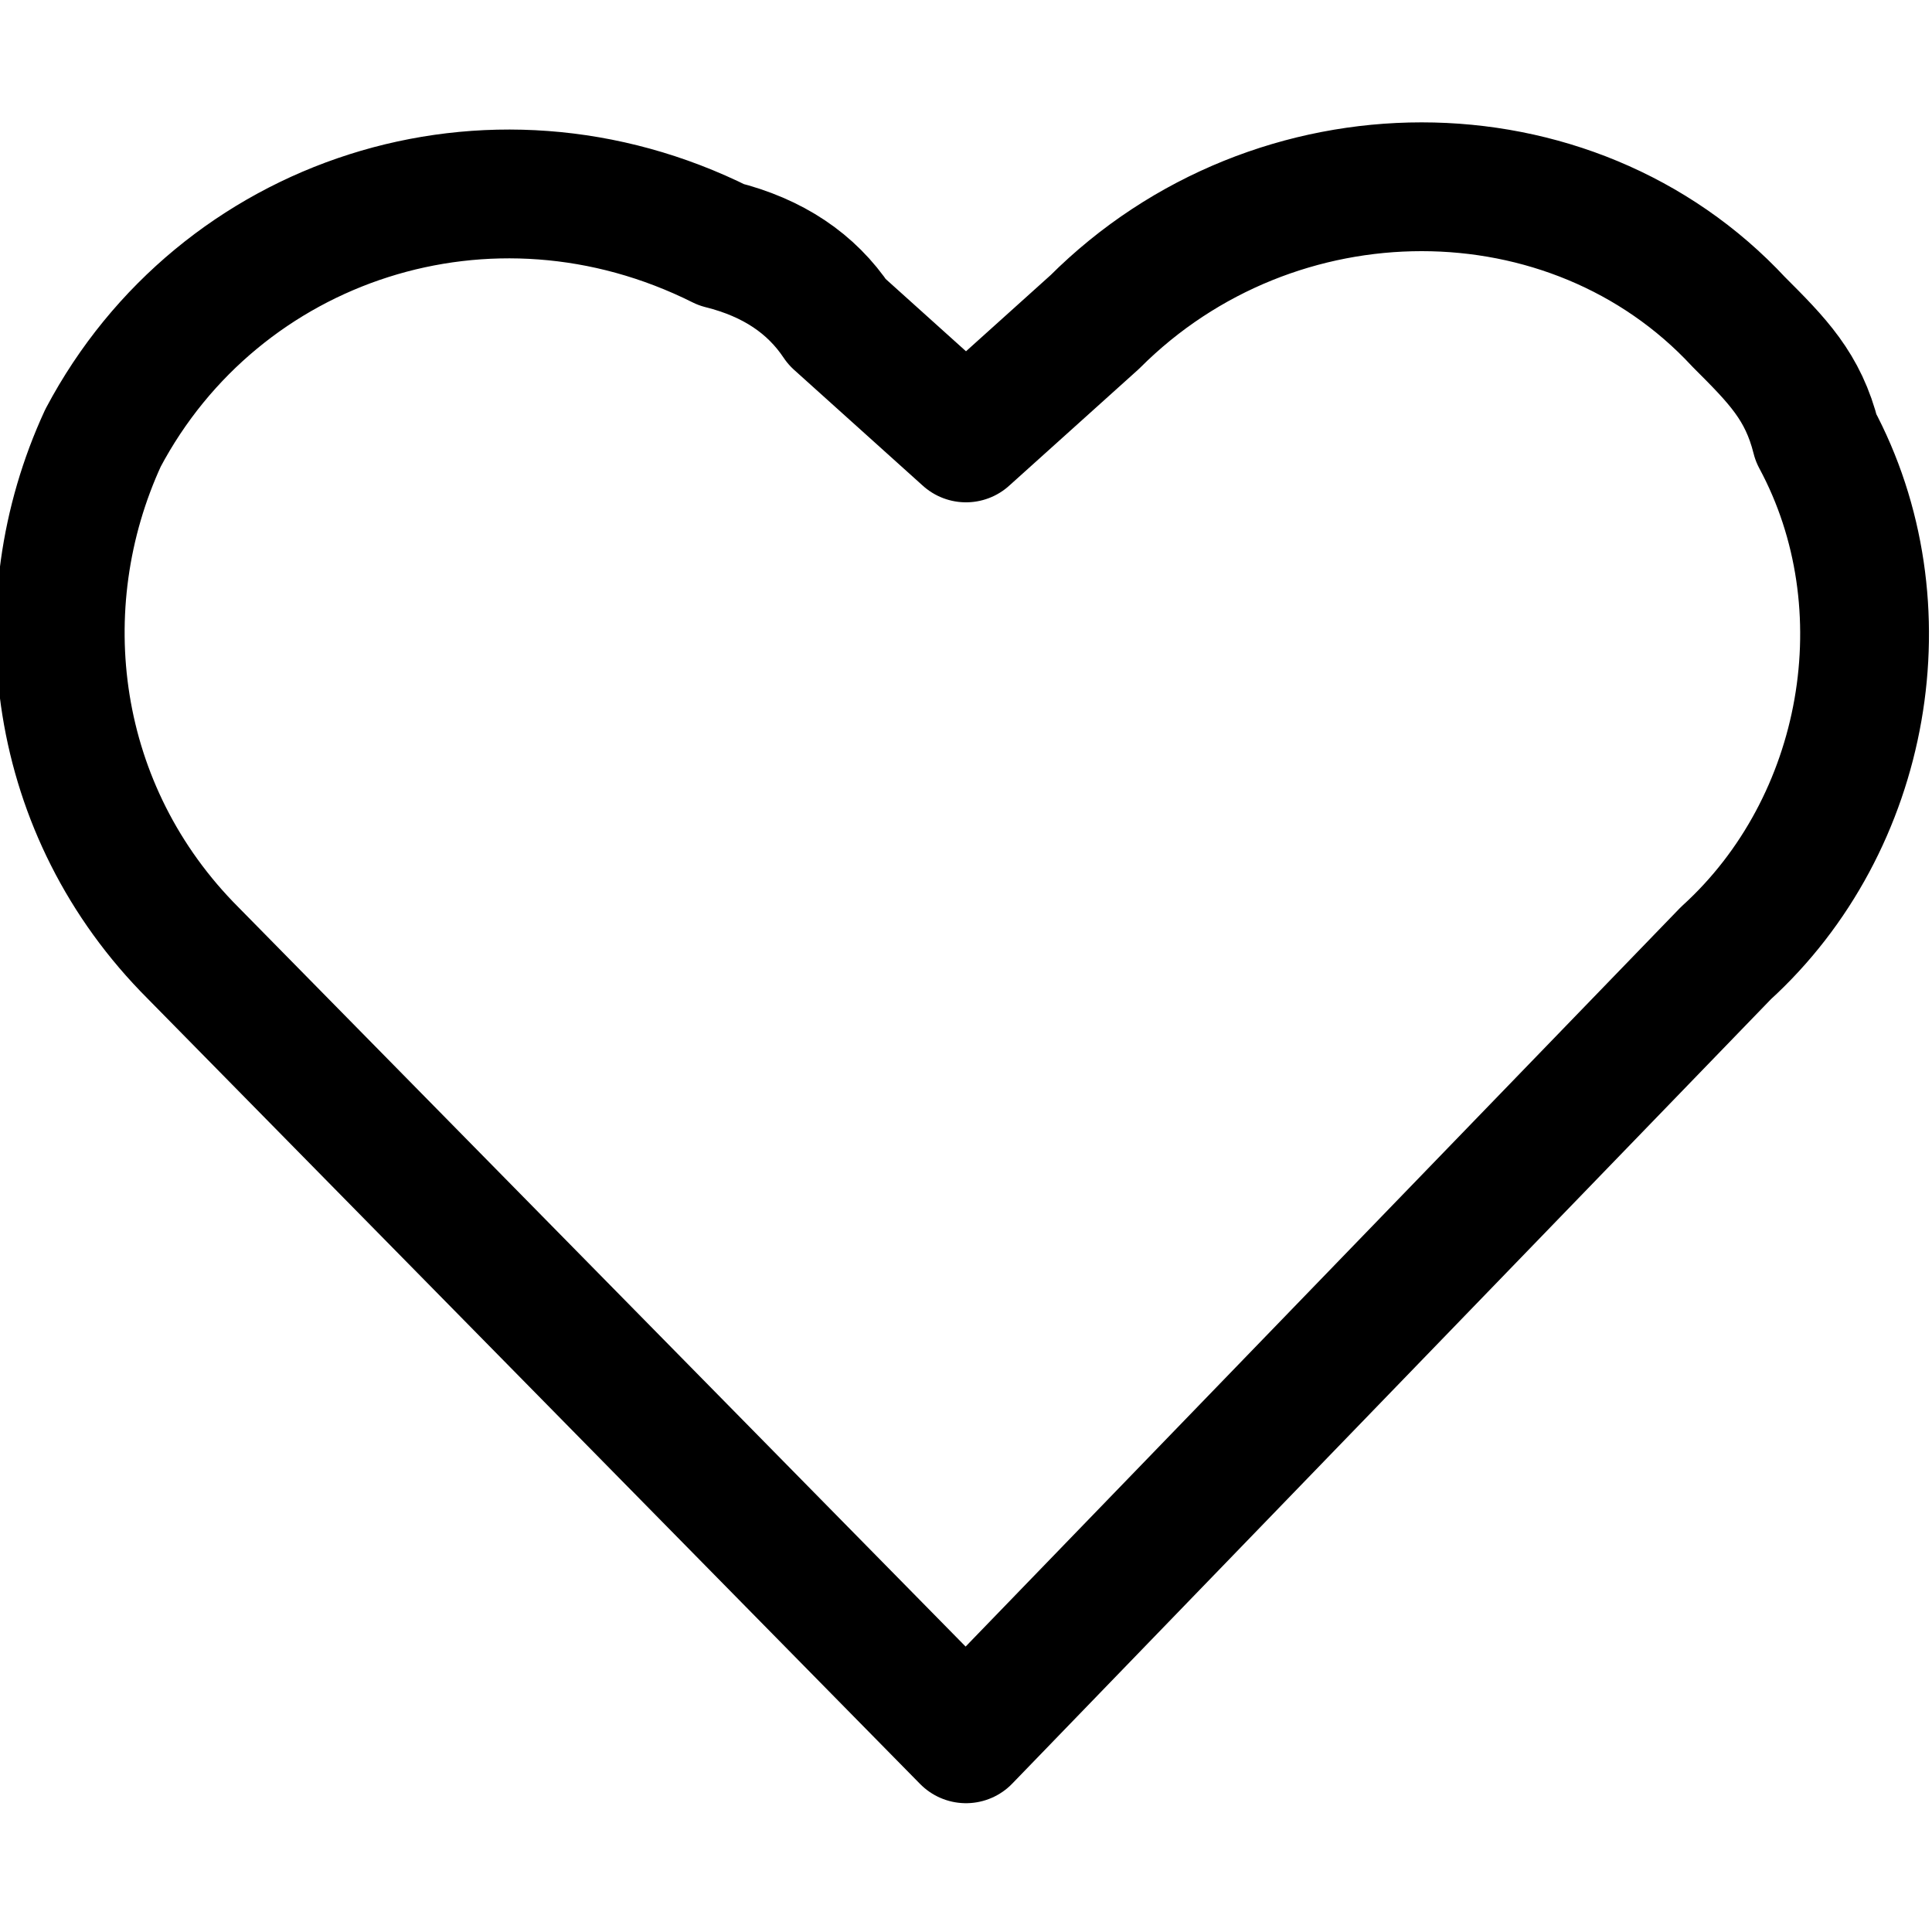
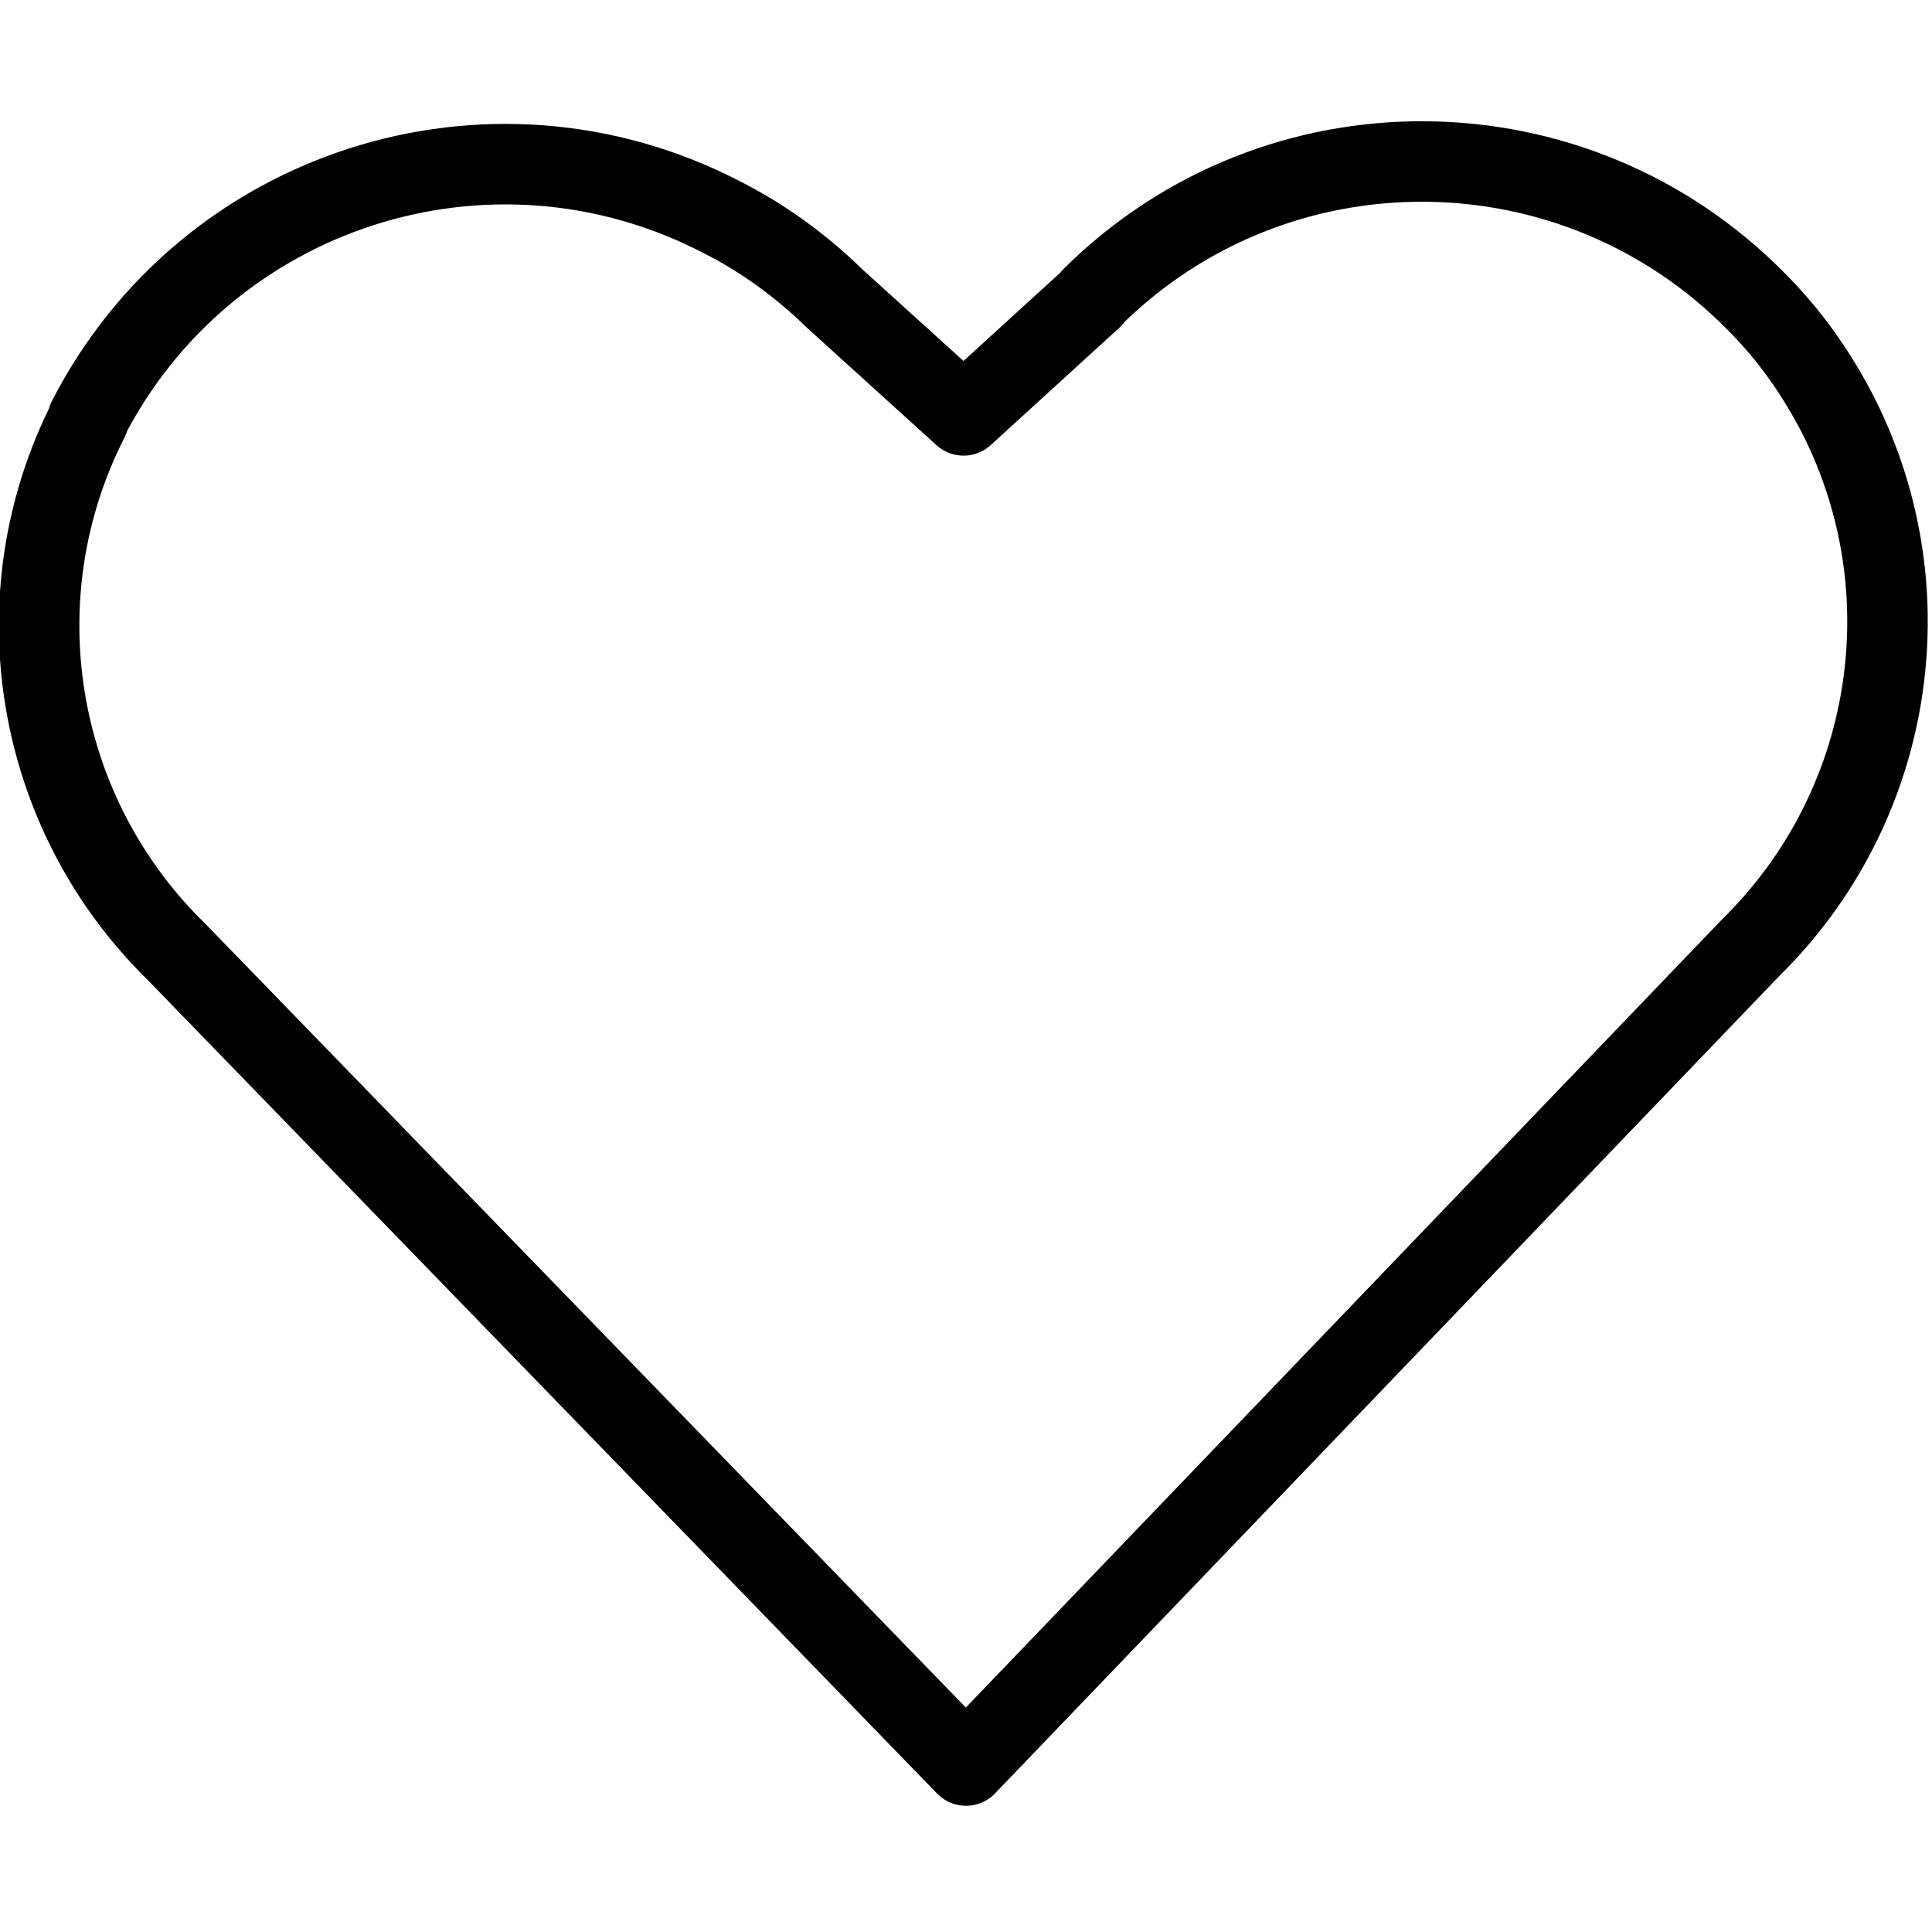
- <svg xmlns="http://www.w3.org/2000/svg" version="1.1" id="Laag_1" x="0px" y="0px" viewBox="0 0 15 15" style="enable-background:new 0 0 15 15;" xml:space="preserve">
-   <style type="text/css">
- 	.st0{fill:none;stroke:#000000;stroke-width:1;stroke-linecap:round;stroke-linejoin:round;}
- </style>
-   <path class="st0" d="M7.5,13.5l-6-6.1c-1.1-1.1-1.3-2.7-0.7-4l0,0c0.9-1.7,3-2.4,4.8-1.5C6,2,6.3,2.2,6.5,2.5l1,0.9l1-0.9  c1.4-1.4,3.7-1.4,5,0c0.3,0.3,0.5,0.5,0.6,0.9l0,0c0.7,1.3,0.4,3-0.7,4L7.5,13.5z" />
+ <svg xmlns="http://www.w3.org/2000/svg" viewBox="0 0 24 24">
+   <path fill="none" stroke="#000" stroke-linecap="round" stroke-linejoin="round" d="M12 21.932l-9.8-10.1 -.01-.01C.42 10.09-.02 7.41 1.1 5.21v0l-.01 0c1.47-2.87 4.99-4 7.86-2.52 .52.26 1 .61 1.42 1.02l1.6 1.45 1.6-1.46 0-.01c2.29-2.27 5.99-2.24 8.25.06 .41.41.75.89 1.02 1.42v0l0 0c1.11 2.2.67 4.87-1.09 6.6Z" />
</svg>
